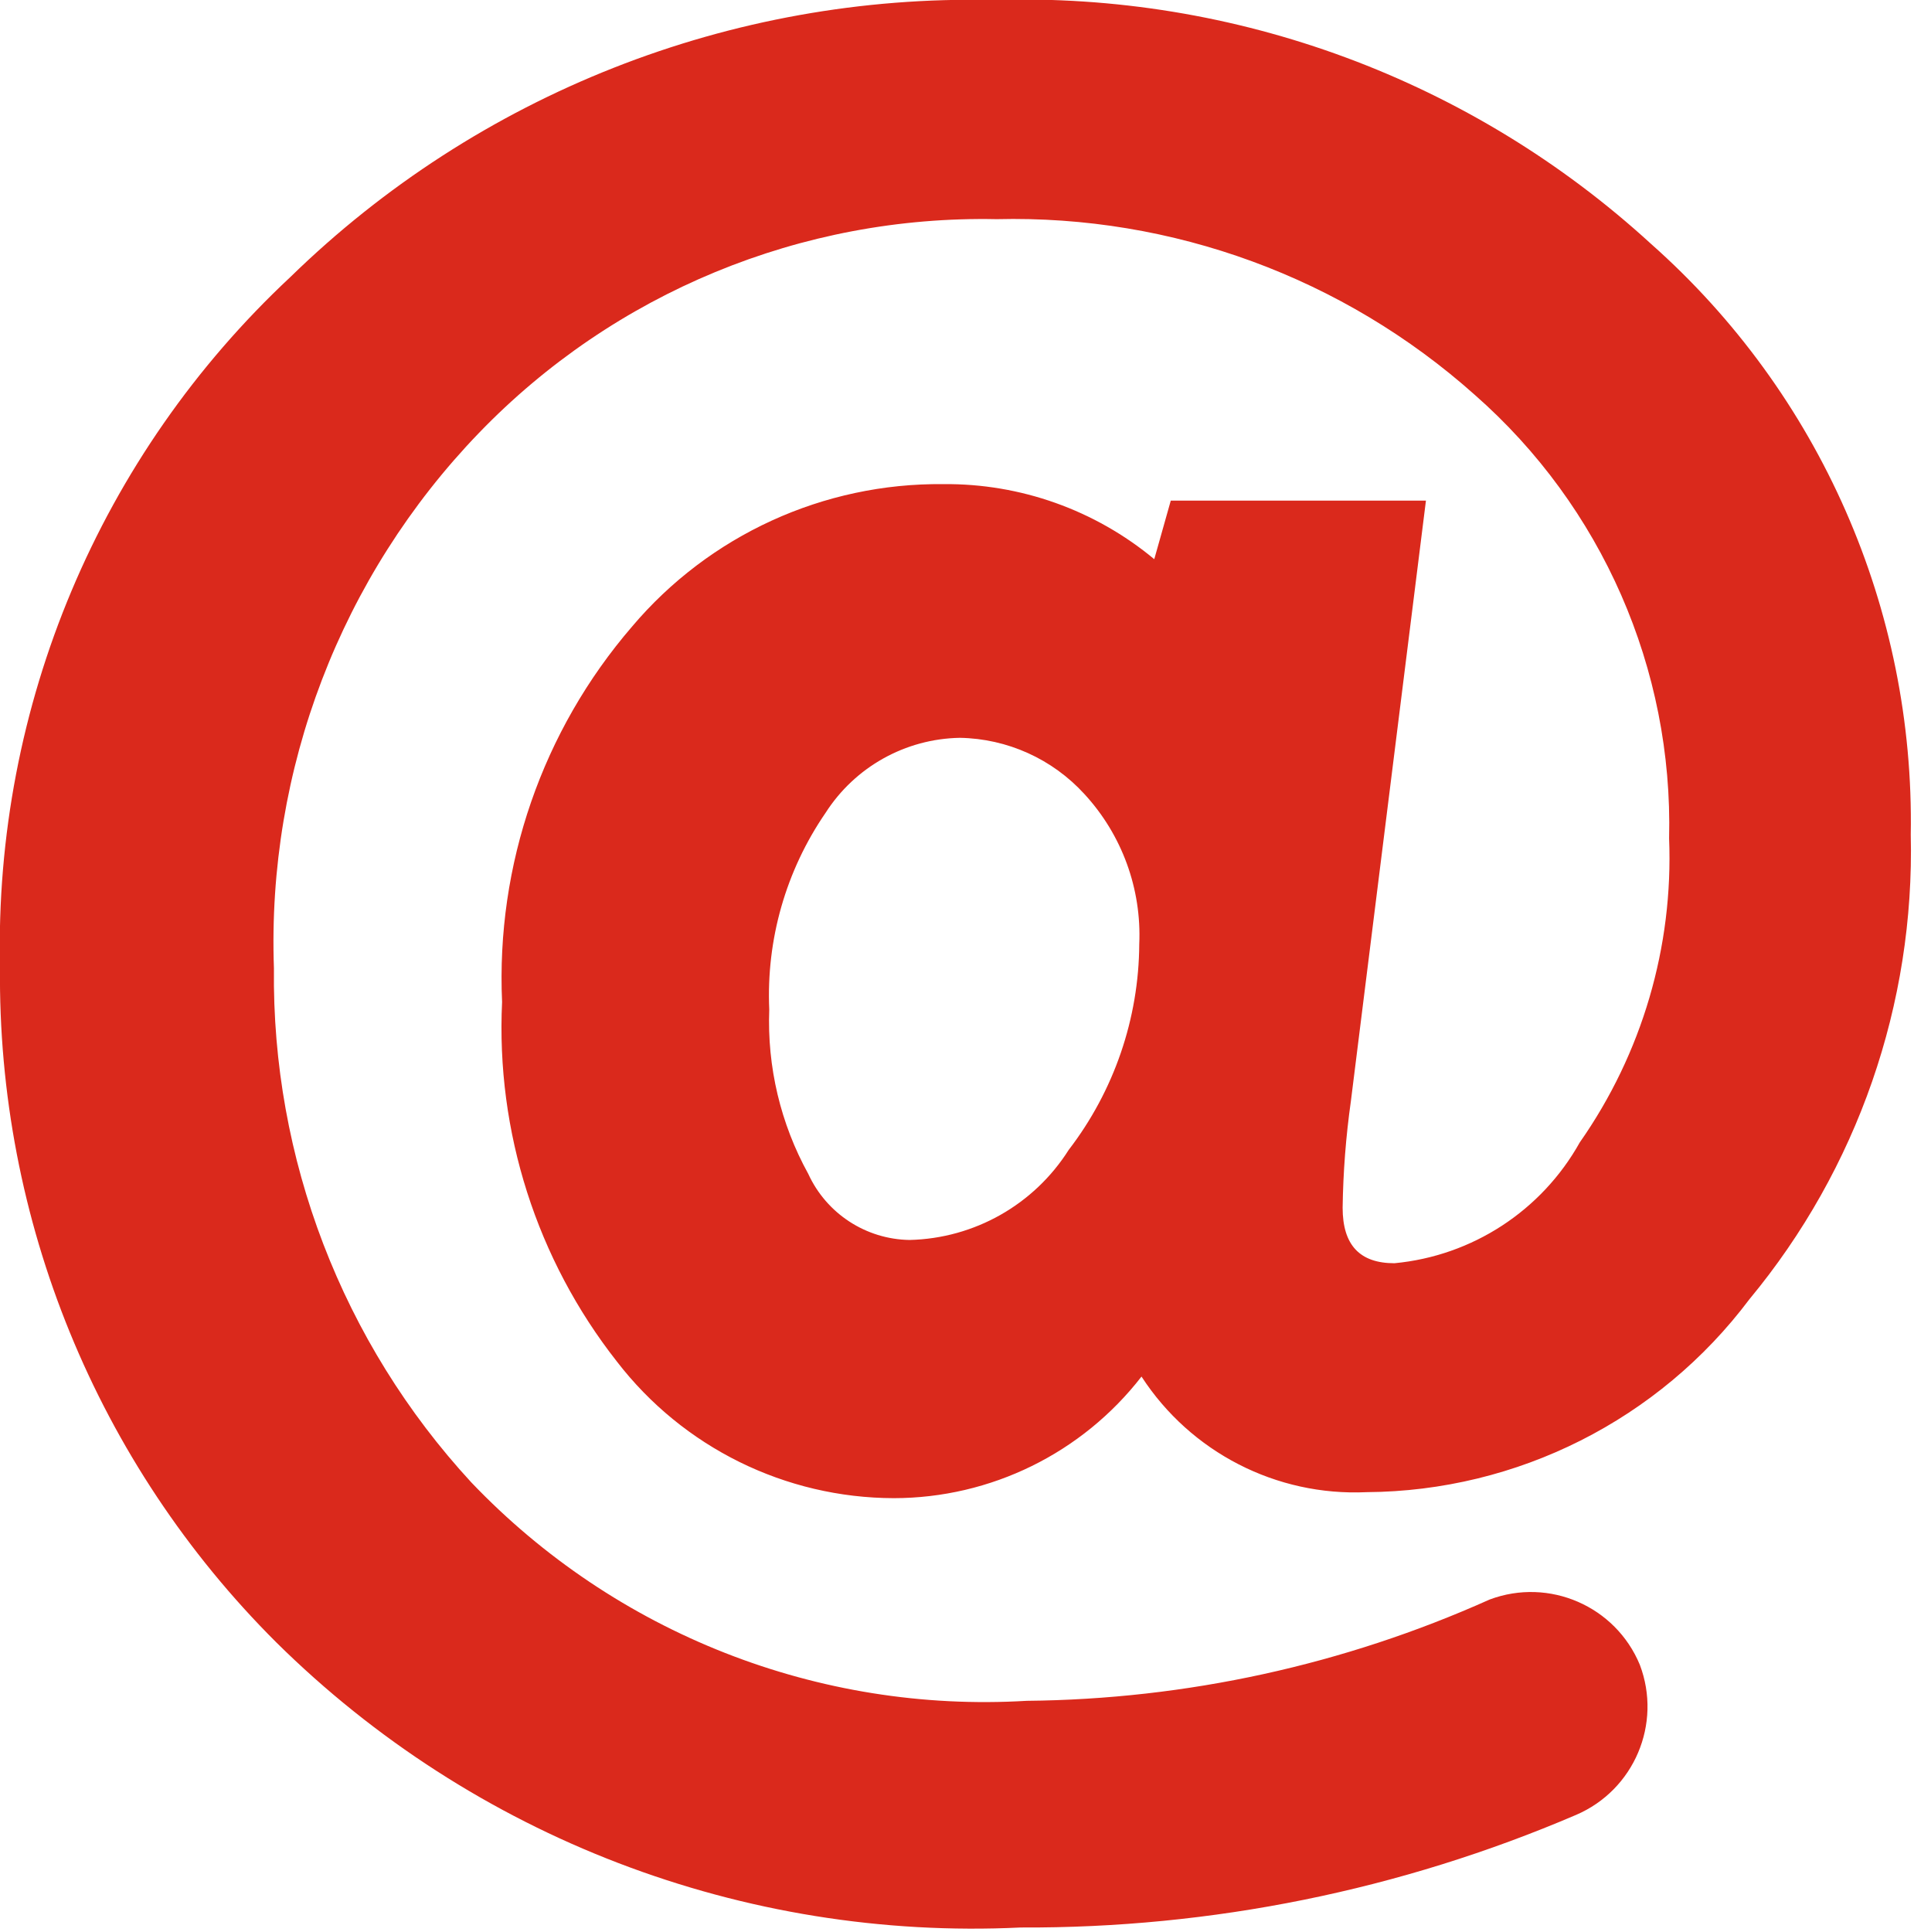
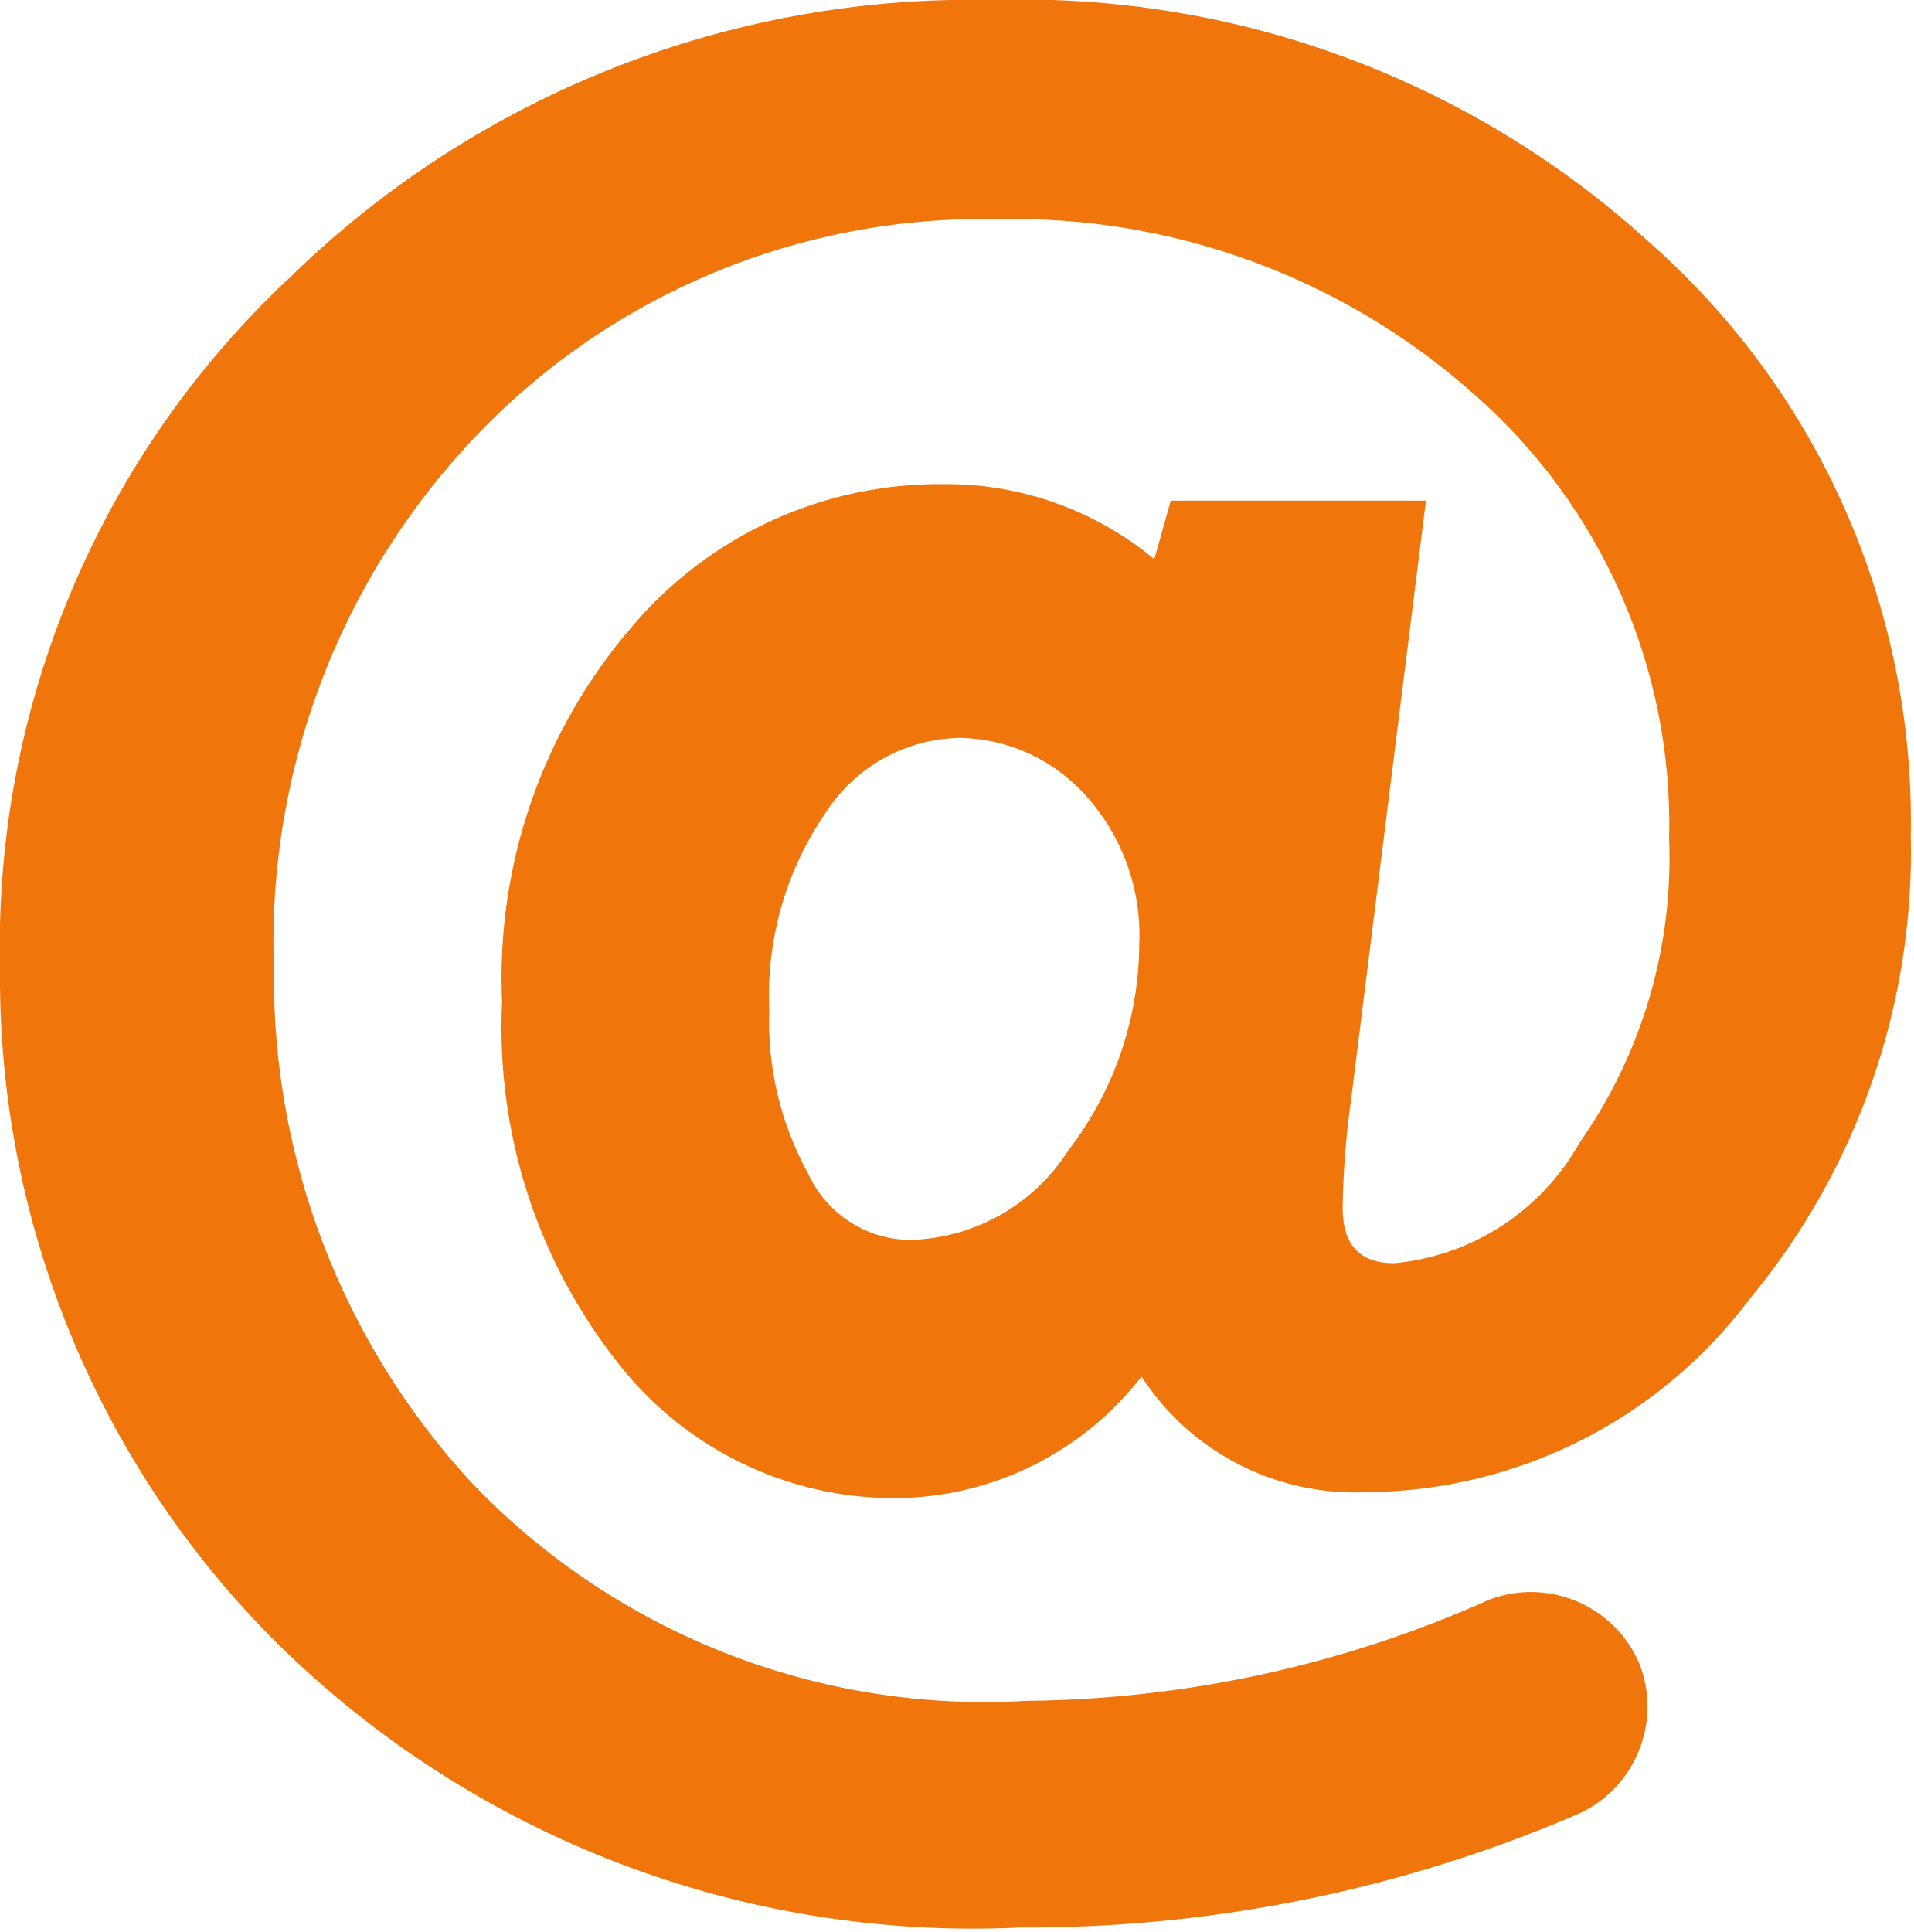
<svg xmlns="http://www.w3.org/2000/svg" viewBox="0 0 25.5 25.74">
  <defs>
-     <style>.cls-1{fill:#da291c;}</style>
+     <style>.cls-1{fill:#F0760C;}</style>
  </defs>
  <g id="Layer_2" data-name="Layer 2">
    <g id="Layer_1-2" data-name="Layer 1">
      <path id="Path_1030" data-name="Path 1030" class="cls-1" d="M22,3.25A12.4,12.4,0,0,0,13.23,0,13,13,0,0,0,3.87,3.69,12.2,12.2,0,0,0,0,12.88a12.52,12.52,0,0,0,3.68,9,13.2,13.2,0,0,0,9.92,3.8A18.57,18.57,0,0,0,21,24.18a1.57,1.57,0,0,0,.85-2h0a1.57,1.57,0,0,0-2-.87l0,0a15.43,15.43,0,0,1-6.17,1.35,9.45,9.45,0,0,1-7.4-2.91,9.93,9.93,0,0,1-2.63-6.85A9.77,9.77,0,0,1,6.38,5.77a9.32,9.32,0,0,1,6.9-2.85,9.23,9.23,0,0,1,6.37,2.34,7.62,7.62,0,0,1,2.59,5.91,6.6,6.6,0,0,1-1.19,4.05,3.17,3.17,0,0,1-2.47,1.61c-.46,0-.69-.24-.69-.74A11.28,11.28,0,0,1,18,14.67l1-8H15.6l-.22.78a4.33,4.33,0,0,0-2.81-1A5.36,5.36,0,0,0,8.42,8.35a7.17,7.17,0,0,0-1.73,5,7.2,7.2,0,0,0,1.53,4.79,4.67,4.67,0,0,0,3.69,1.82,4.18,4.18,0,0,0,3.3-1.62,3.39,3.39,0,0,0,3,1.54,6.43,6.43,0,0,0,5.1-2.57,9.35,9.35,0,0,0,2.15-6.19A10.28,10.28,0,0,0,22,3.25ZM14.24,15.32a2.58,2.58,0,0,1-2.12,1.2,1.51,1.51,0,0,1-1.35-.88,4.2,4.2,0,0,1-.52-2.19A4.29,4.29,0,0,1,11,10.83a2.17,2.17,0,0,1,1.79-1,2.3,2.3,0,0,1,1.66.75,2.77,2.77,0,0,1,.73,2A4.54,4.54,0,0,1,14.24,15.32Z" />
    </g>
  </g>
</svg>
